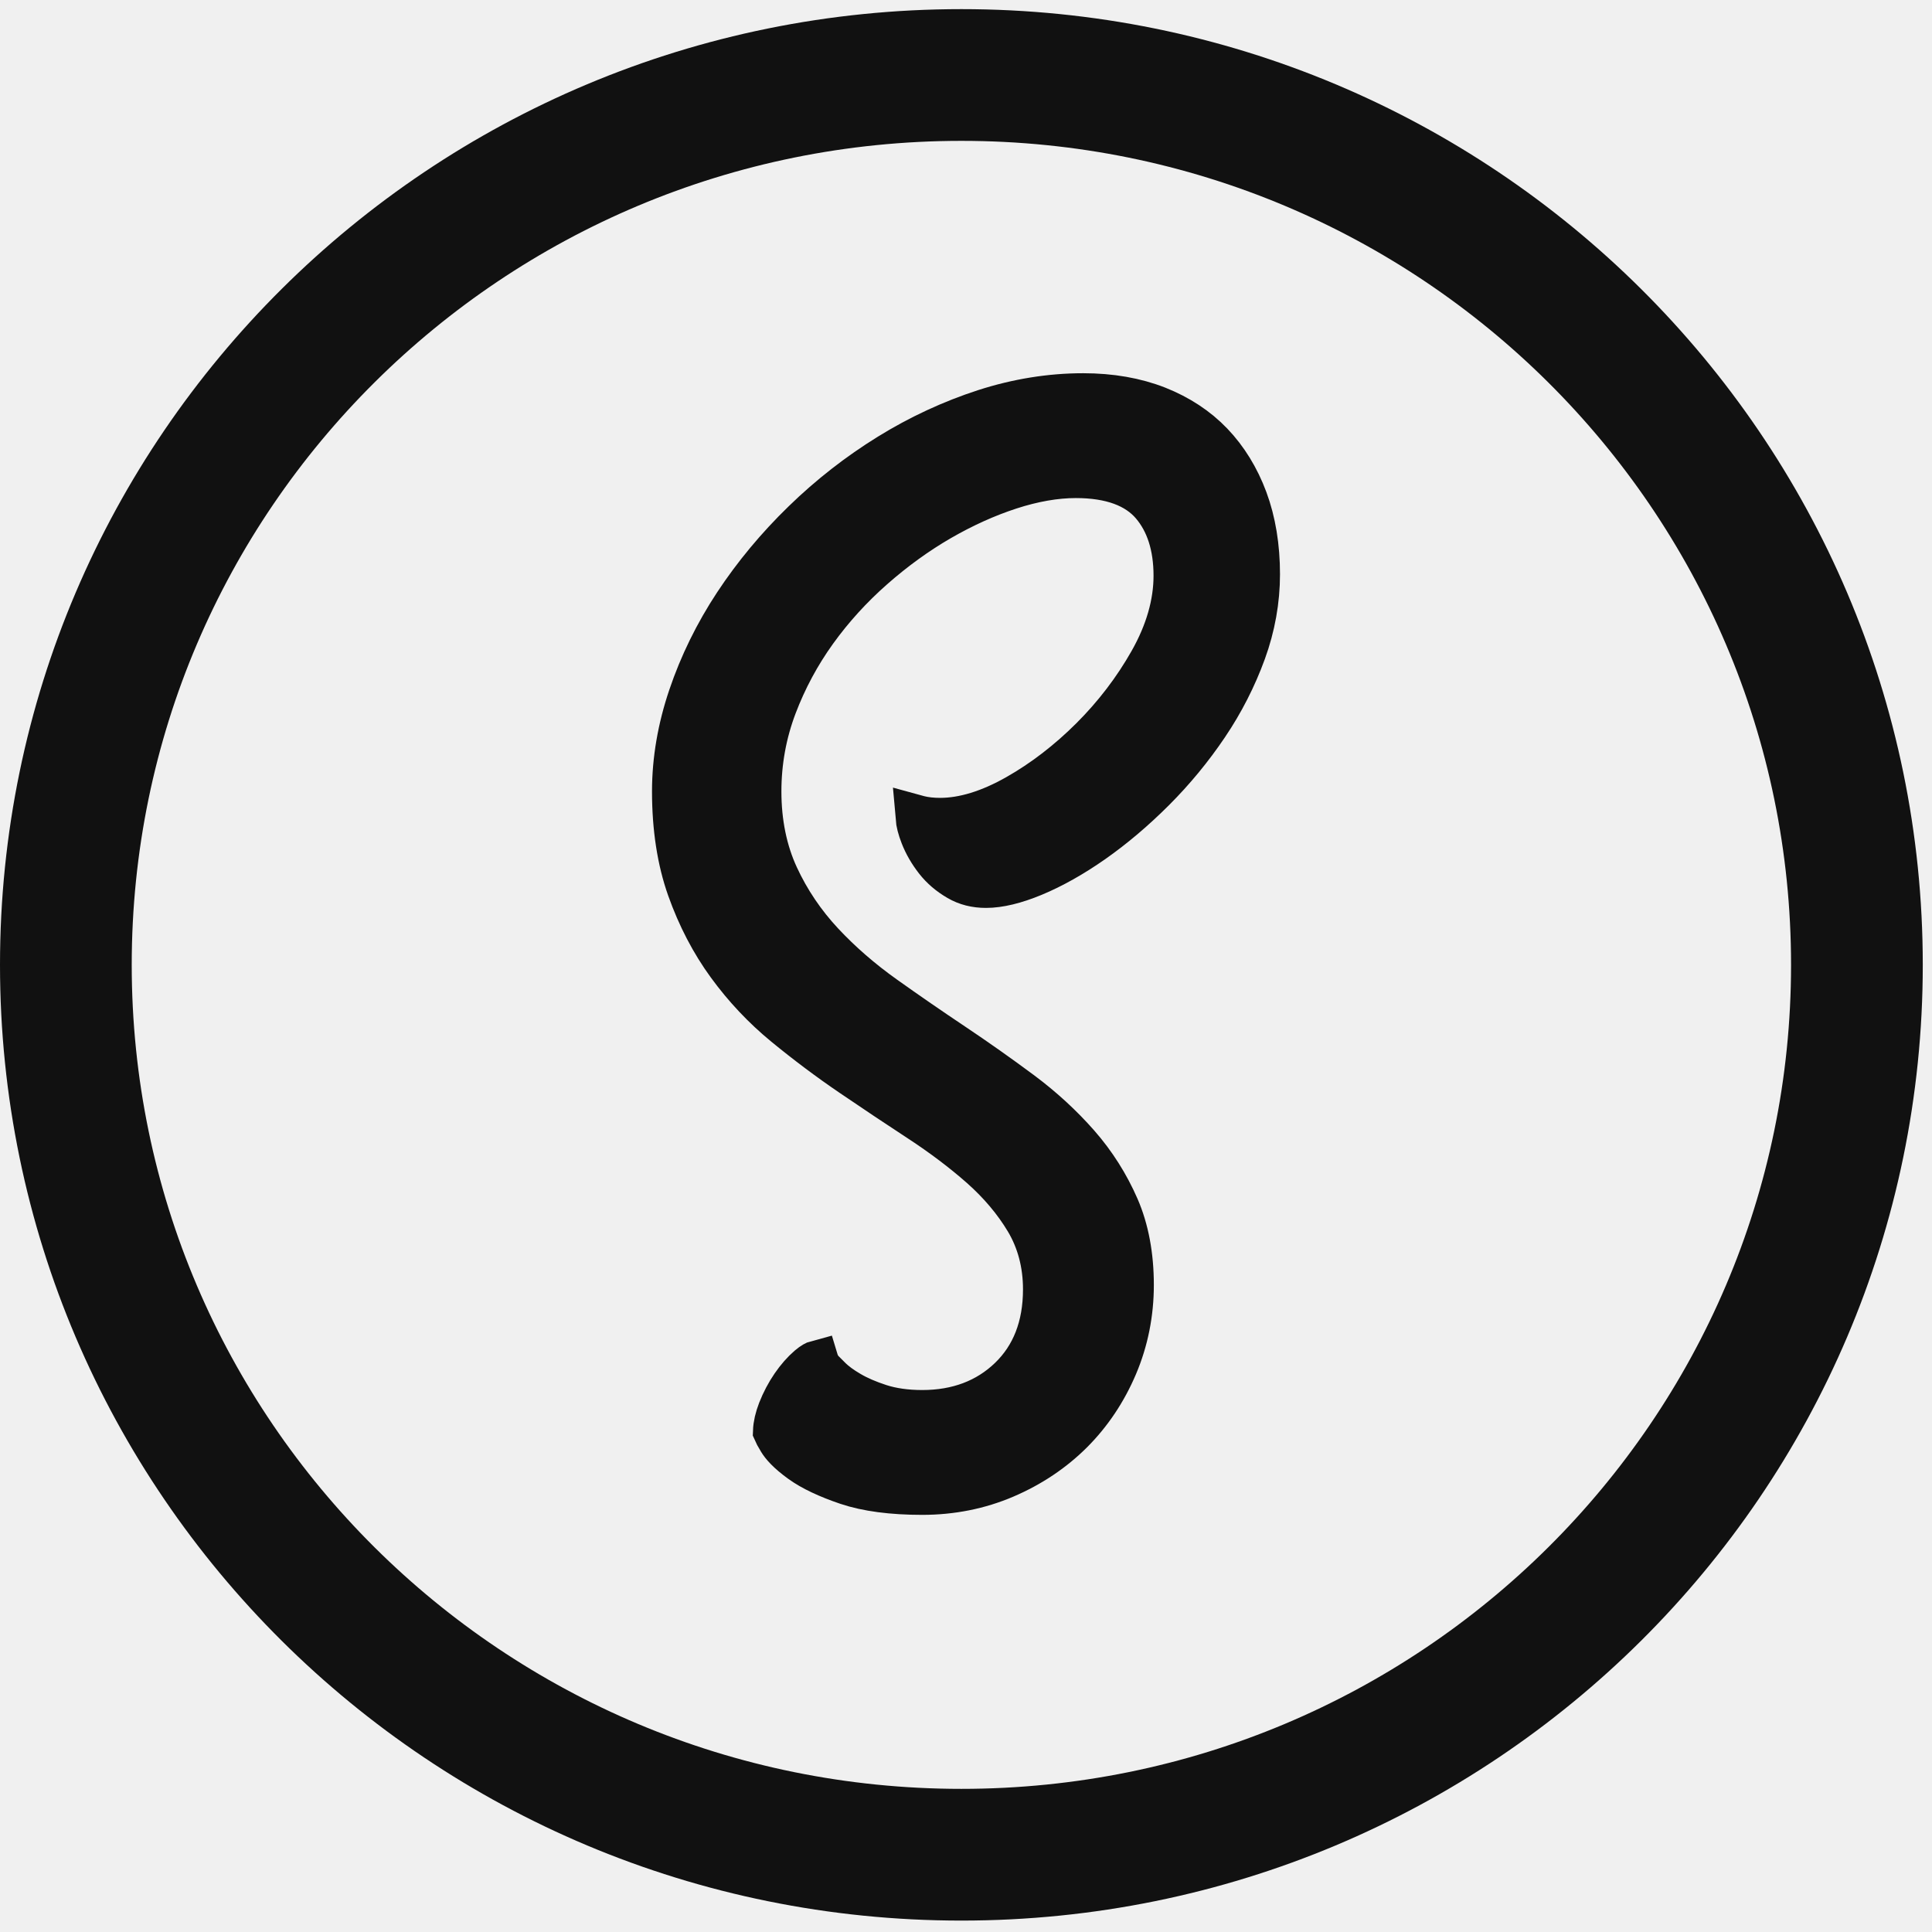
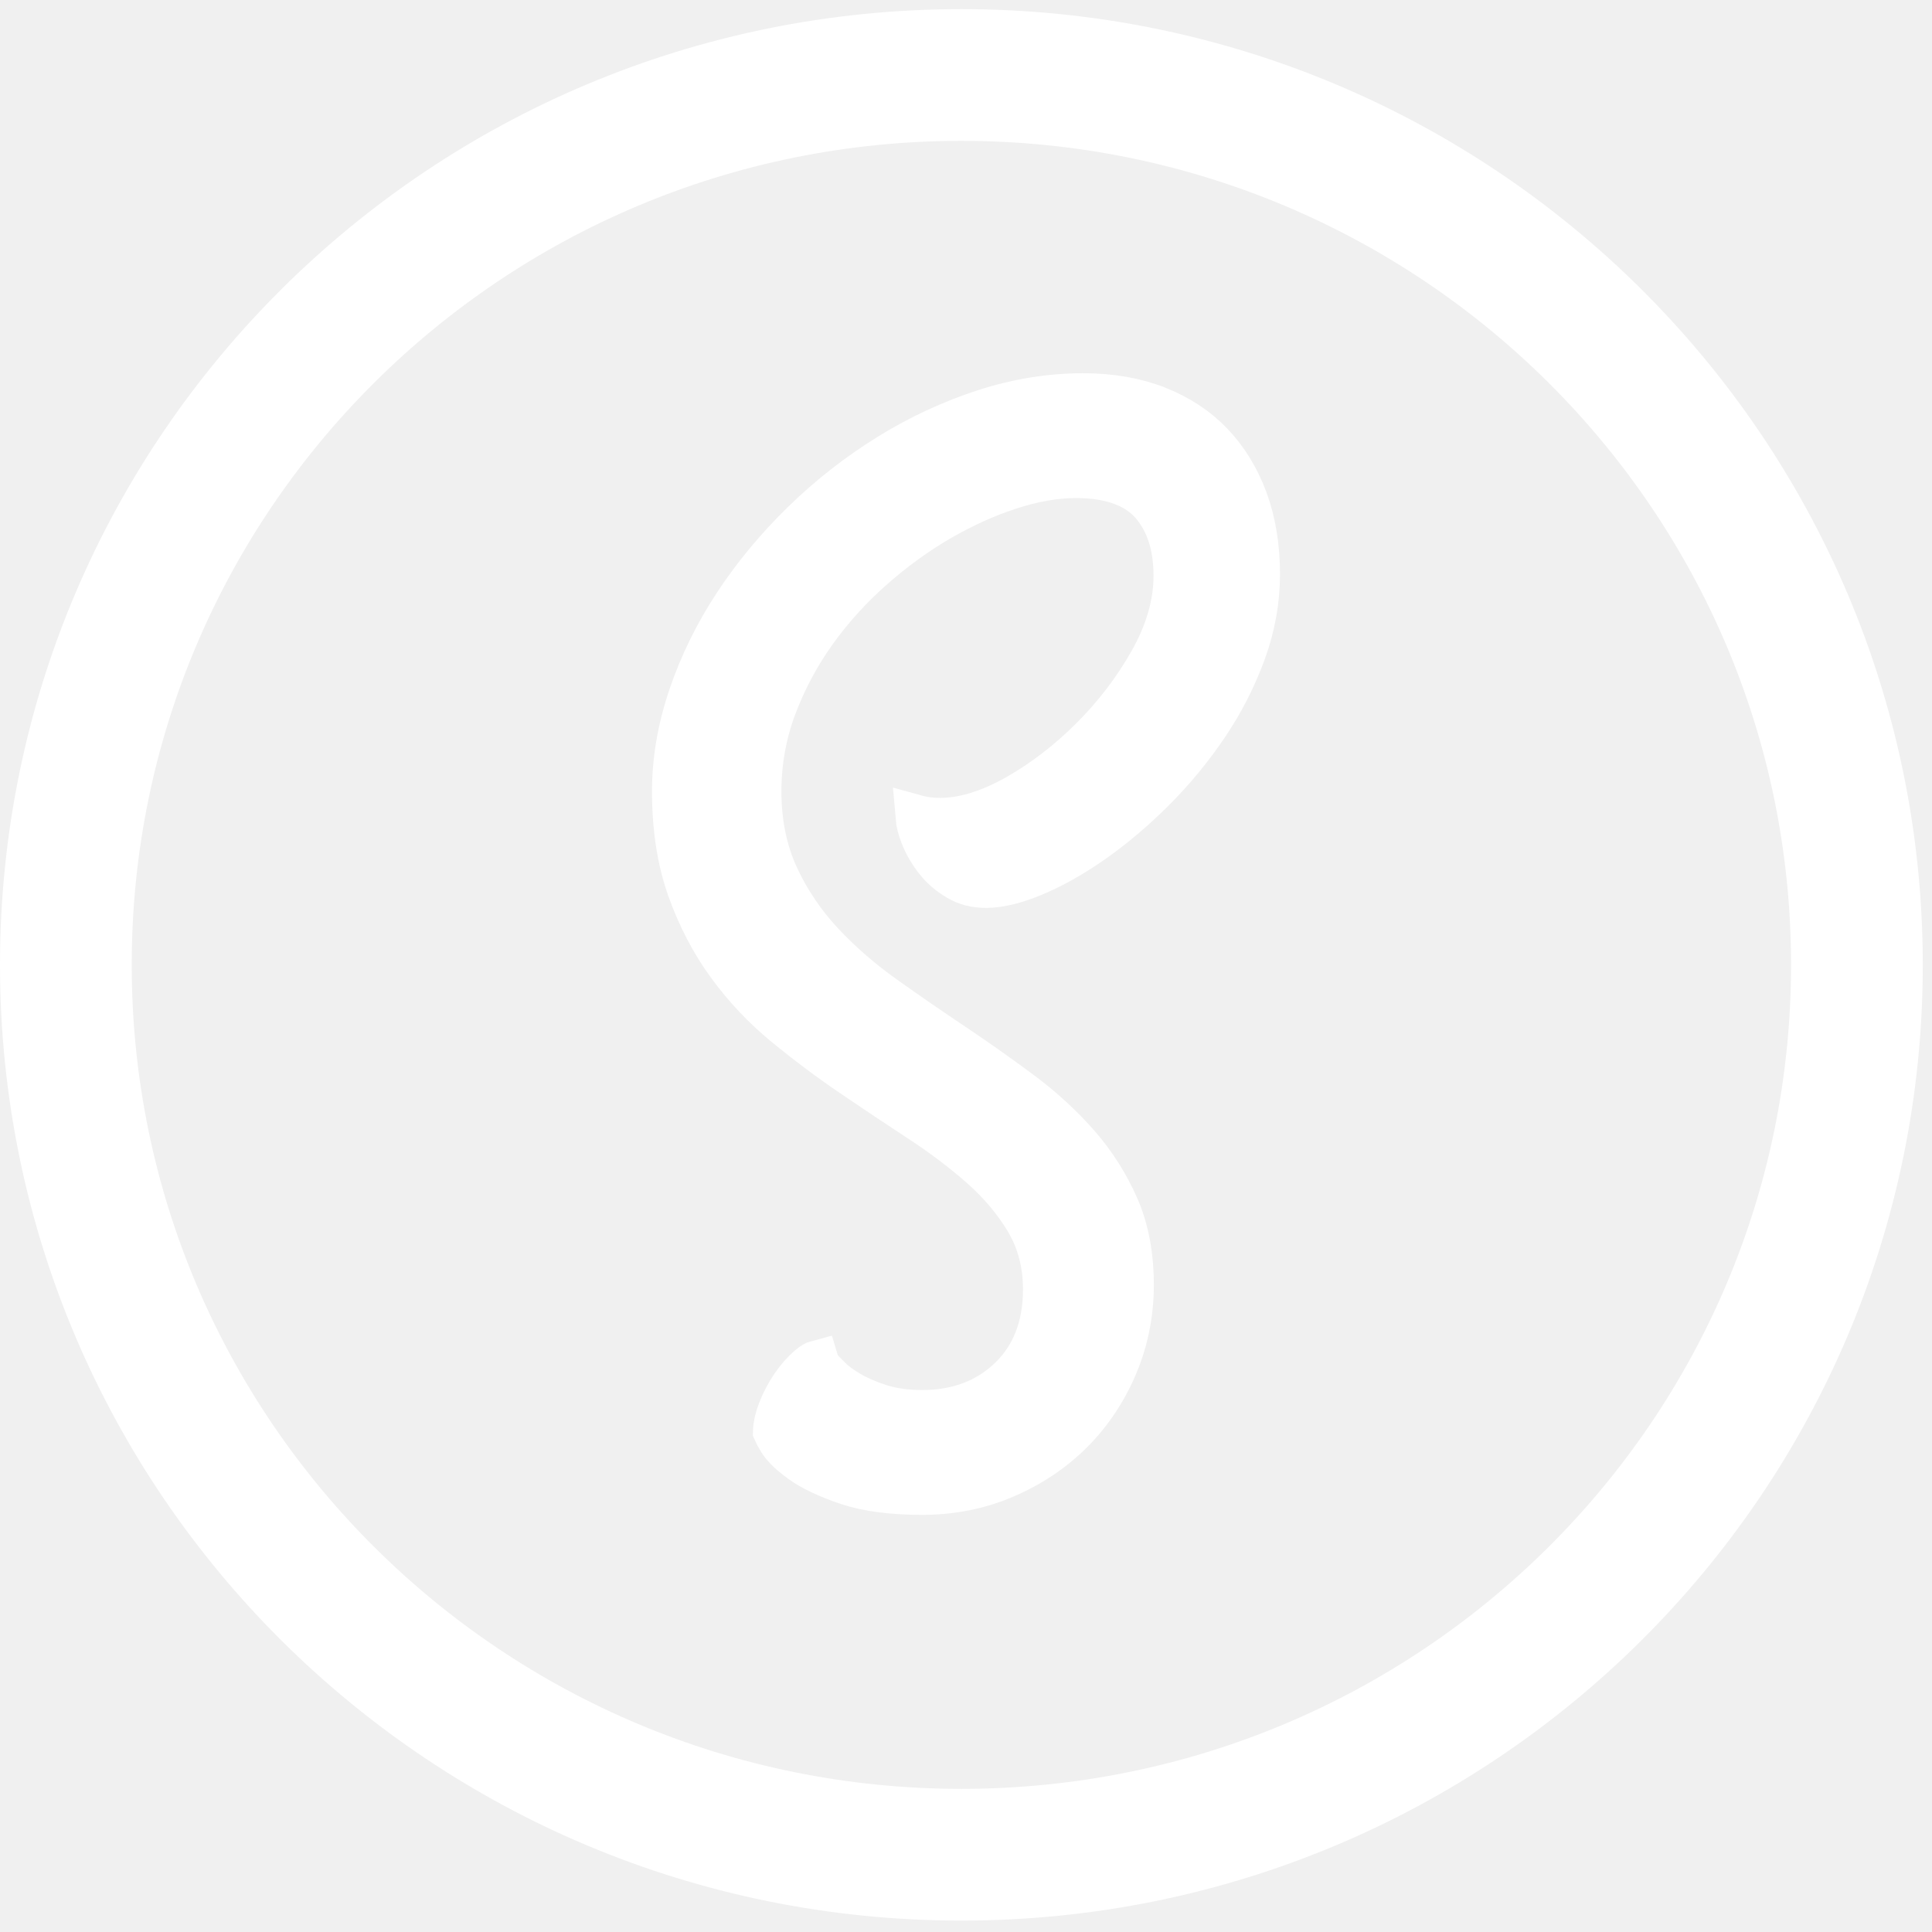
<svg xmlns="http://www.w3.org/2000/svg" width="44px" height="44px" viewBox="0 0 44 44" version="1.1">
  <g id="scatter_logo" stroke="none" stroke-width="1" fill="none" fill-rule="evenodd">
-     <g id="Group" stroke="#111111">
+     <g id="Group" stroke="#ffffff">
      <path d="M1.5,21.974 C1.5,33.164 10.629,42.24 21.895,42.24 C33.161,42.24 42.29,33.164 42.29,21.974 C42.29,10.784 33.161,1.708 21.895,1.708 C10.629,1.708 1.5,10.784 1.5,21.974 Z" id="Fill-1" stroke-width="3" />
-       <path d="M21.003,34 C20.316,34 19.742,33.924 19.299,33.775 C18.852,33.624 18.499,33.457 18.25,33.278 C17.952,33.064 17.82,32.903 17.762,32.807 C17.691,32.691 17.66,32.628 17.648,32.6 C17.653,32.455 17.69,32.297 17.756,32.127 C17.836,31.924 17.936,31.734 18.054,31.562 C18.17,31.393 18.296,31.25 18.427,31.137 C18.525,31.054 18.58,31.032 18.599,31.027 C18.601,31.034 18.624,31.061 18.654,31.121 L18.681,31.175 L18.894,31.388 C19.007,31.502 19.157,31.612 19.351,31.725 C19.536,31.834 19.766,31.933 20.033,32.02 C20.311,32.11 20.638,32.157 21.003,32.157 C21.811,32.157 22.485,31.902 23.006,31.401 C23.531,30.896 23.798,30.211 23.798,29.365 C23.798,28.781 23.658,28.25 23.381,27.787 C23.119,27.35 22.773,26.94 22.352,26.567 C21.944,26.207 21.475,25.852 20.957,25.513 C20.452,25.182 19.935,24.838 19.408,24.479 C18.891,24.128 18.378,23.743 17.881,23.335 C17.401,22.941 16.968,22.482 16.594,21.969 C16.223,21.461 15.919,20.878 15.69,20.234 C15.464,19.598 15.349,18.854 15.349,18.023 C15.349,17.314 15.473,16.588 15.718,15.866 C15.965,15.135 16.312,14.429 16.748,13.767 C17.187,13.101 17.712,12.469 18.31,11.889 C18.906,11.309 19.561,10.799 20.256,10.37 C20.947,9.943 21.679,9.604 22.429,9.361 C23.17,9.122 23.924,9 24.67,9 C25.294,9 25.861,9.099 26.356,9.294 C26.842,9.487 27.258,9.76 27.59,10.107 C27.924,10.456 28.187,10.884 28.371,11.378 C28.557,11.879 28.651,12.451 28.651,13.078 C28.651,13.672 28.545,14.265 28.336,14.839 C28.122,15.428 27.834,15.991 27.482,16.512 C27.126,17.041 26.717,17.536 26.269,17.984 C25.819,18.434 25.353,18.828 24.884,19.157 C24.419,19.482 23.963,19.739 23.528,19.919 C23.115,20.09 22.754,20.177 22.456,20.177 C22.217,20.177 22.012,20.125 21.827,20.017 C21.627,19.901 21.458,19.757 21.326,19.588 C21.187,19.41 21.077,19.221 21.001,19.025 C20.939,18.868 20.904,18.729 20.894,18.609 C20.905,18.612 20.917,18.615 20.929,18.618 C21.069,18.653 21.231,18.671 21.409,18.671 C21.946,18.671 22.538,18.49 23.167,18.132 C23.769,17.791 24.342,17.349 24.87,16.822 C25.398,16.294 25.848,15.705 26.207,15.07 C26.582,14.408 26.771,13.749 26.771,13.112 C26.771,12.437 26.596,11.889 26.251,11.483 C25.89,11.059 25.301,10.843 24.501,10.843 C24.036,10.843 23.527,10.932 22.99,11.107 C22.466,11.278 21.933,11.518 21.405,11.823 C20.879,12.127 20.364,12.499 19.875,12.93 C19.382,13.363 18.942,13.847 18.567,14.368 C18.189,14.893 17.88,15.467 17.65,16.075 C17.415,16.695 17.296,17.35 17.296,18.023 C17.296,18.739 17.43,19.392 17.694,19.962 C17.952,20.52 18.299,21.033 18.724,21.488 C19.138,21.931 19.615,22.345 20.142,22.719 C20.647,23.079 21.173,23.441 21.705,23.797 C22.228,24.147 22.746,24.513 23.244,24.883 C23.728,25.243 24.166,25.645 24.546,26.078 C24.918,26.502 25.221,26.981 25.447,27.499 C25.667,28.005 25.778,28.599 25.778,29.264 C25.778,29.907 25.655,30.525 25.411,31.1 C25.167,31.676 24.827,32.184 24.402,32.609 C23.977,33.033 23.465,33.376 22.882,33.625 C22.301,33.874 21.669,34 21.003,34" id="Fill-4" fill="#111111" />
+       <path d="M21.003,34 C20.316,34 19.742,33.924 19.299,33.775 C18.852,33.624 18.499,33.457 18.25,33.278 C17.952,33.064 17.82,32.903 17.762,32.807 C17.691,32.691 17.66,32.628 17.648,32.6 C17.653,32.455 17.69,32.297 17.756,32.127 C17.836,31.924 17.936,31.734 18.054,31.562 C18.17,31.393 18.296,31.25 18.427,31.137 C18.525,31.054 18.58,31.032 18.599,31.027 C18.601,31.034 18.624,31.061 18.654,31.121 L18.681,31.175 L18.894,31.388 C19.007,31.502 19.157,31.612 19.351,31.725 C19.536,31.834 19.766,31.933 20.033,32.02 C20.311,32.11 20.638,32.157 21.003,32.157 C21.811,32.157 22.485,31.902 23.006,31.401 C23.531,30.896 23.798,30.211 23.798,29.365 C23.798,28.781 23.658,28.25 23.381,27.787 C23.119,27.35 22.773,26.94 22.352,26.567 C21.944,26.207 21.475,25.852 20.957,25.513 C20.452,25.182 19.935,24.838 19.408,24.479 C18.891,24.128 18.378,23.743 17.881,23.335 C17.401,22.941 16.968,22.482 16.594,21.969 C16.223,21.461 15.919,20.878 15.69,20.234 C15.464,19.598 15.349,18.854 15.349,18.023 C15.349,17.314 15.473,16.588 15.718,15.866 C15.965,15.135 16.312,14.429 16.748,13.767 C17.187,13.101 17.712,12.469 18.31,11.889 C18.906,11.309 19.561,10.799 20.256,10.37 C20.947,9.943 21.679,9.604 22.429,9.361 C23.17,9.122 23.924,9 24.67,9 C25.294,9 25.861,9.099 26.356,9.294 C26.842,9.487 27.258,9.76 27.59,10.107 C27.924,10.456 28.187,10.884 28.371,11.378 C28.557,11.879 28.651,12.451 28.651,13.078 C28.651,13.672 28.545,14.265 28.336,14.839 C28.122,15.428 27.834,15.991 27.482,16.512 C27.126,17.041 26.717,17.536 26.269,17.984 C25.819,18.434 25.353,18.828 24.884,19.157 C24.419,19.482 23.963,19.739 23.528,19.919 C23.115,20.09 22.754,20.177 22.456,20.177 C22.217,20.177 22.012,20.125 21.827,20.017 C21.627,19.901 21.458,19.757 21.326,19.588 C21.187,19.41 21.077,19.221 21.001,19.025 C20.939,18.868 20.904,18.729 20.894,18.609 C20.905,18.612 20.917,18.615 20.929,18.618 C21.069,18.653 21.231,18.671 21.409,18.671 C21.946,18.671 22.538,18.49 23.167,18.132 C23.769,17.791 24.342,17.349 24.87,16.822 C25.398,16.294 25.848,15.705 26.207,15.07 C26.582,14.408 26.771,13.749 26.771,13.112 C26.771,12.437 26.596,11.889 26.251,11.483 C25.89,11.059 25.301,10.843 24.501,10.843 C24.036,10.843 23.527,10.932 22.99,11.107 C22.466,11.278 21.933,11.518 21.405,11.823 C20.879,12.127 20.364,12.499 19.875,12.93 C19.382,13.363 18.942,13.847 18.567,14.368 C18.189,14.893 17.88,15.467 17.65,16.075 C17.415,16.695 17.296,17.35 17.296,18.023 C17.296,18.739 17.43,19.392 17.694,19.962 C17.952,20.52 18.299,21.033 18.724,21.488 C19.138,21.931 19.615,22.345 20.142,22.719 C20.647,23.079 21.173,23.441 21.705,23.797 C22.228,24.147 22.746,24.513 23.244,24.883 C23.728,25.243 24.166,25.645 24.546,26.078 C24.918,26.502 25.221,26.981 25.447,27.499 C25.667,28.005 25.778,28.599 25.778,29.264 C25.778,29.907 25.655,30.525 25.411,31.1 C25.167,31.676 24.827,32.184 24.402,32.609 C23.977,33.033 23.465,33.376 22.882,33.625 C22.301,33.874 21.669,34 21.003,34" id="Fill-4" fill="#ffffff" />
    </g>
  </g>
</svg>
